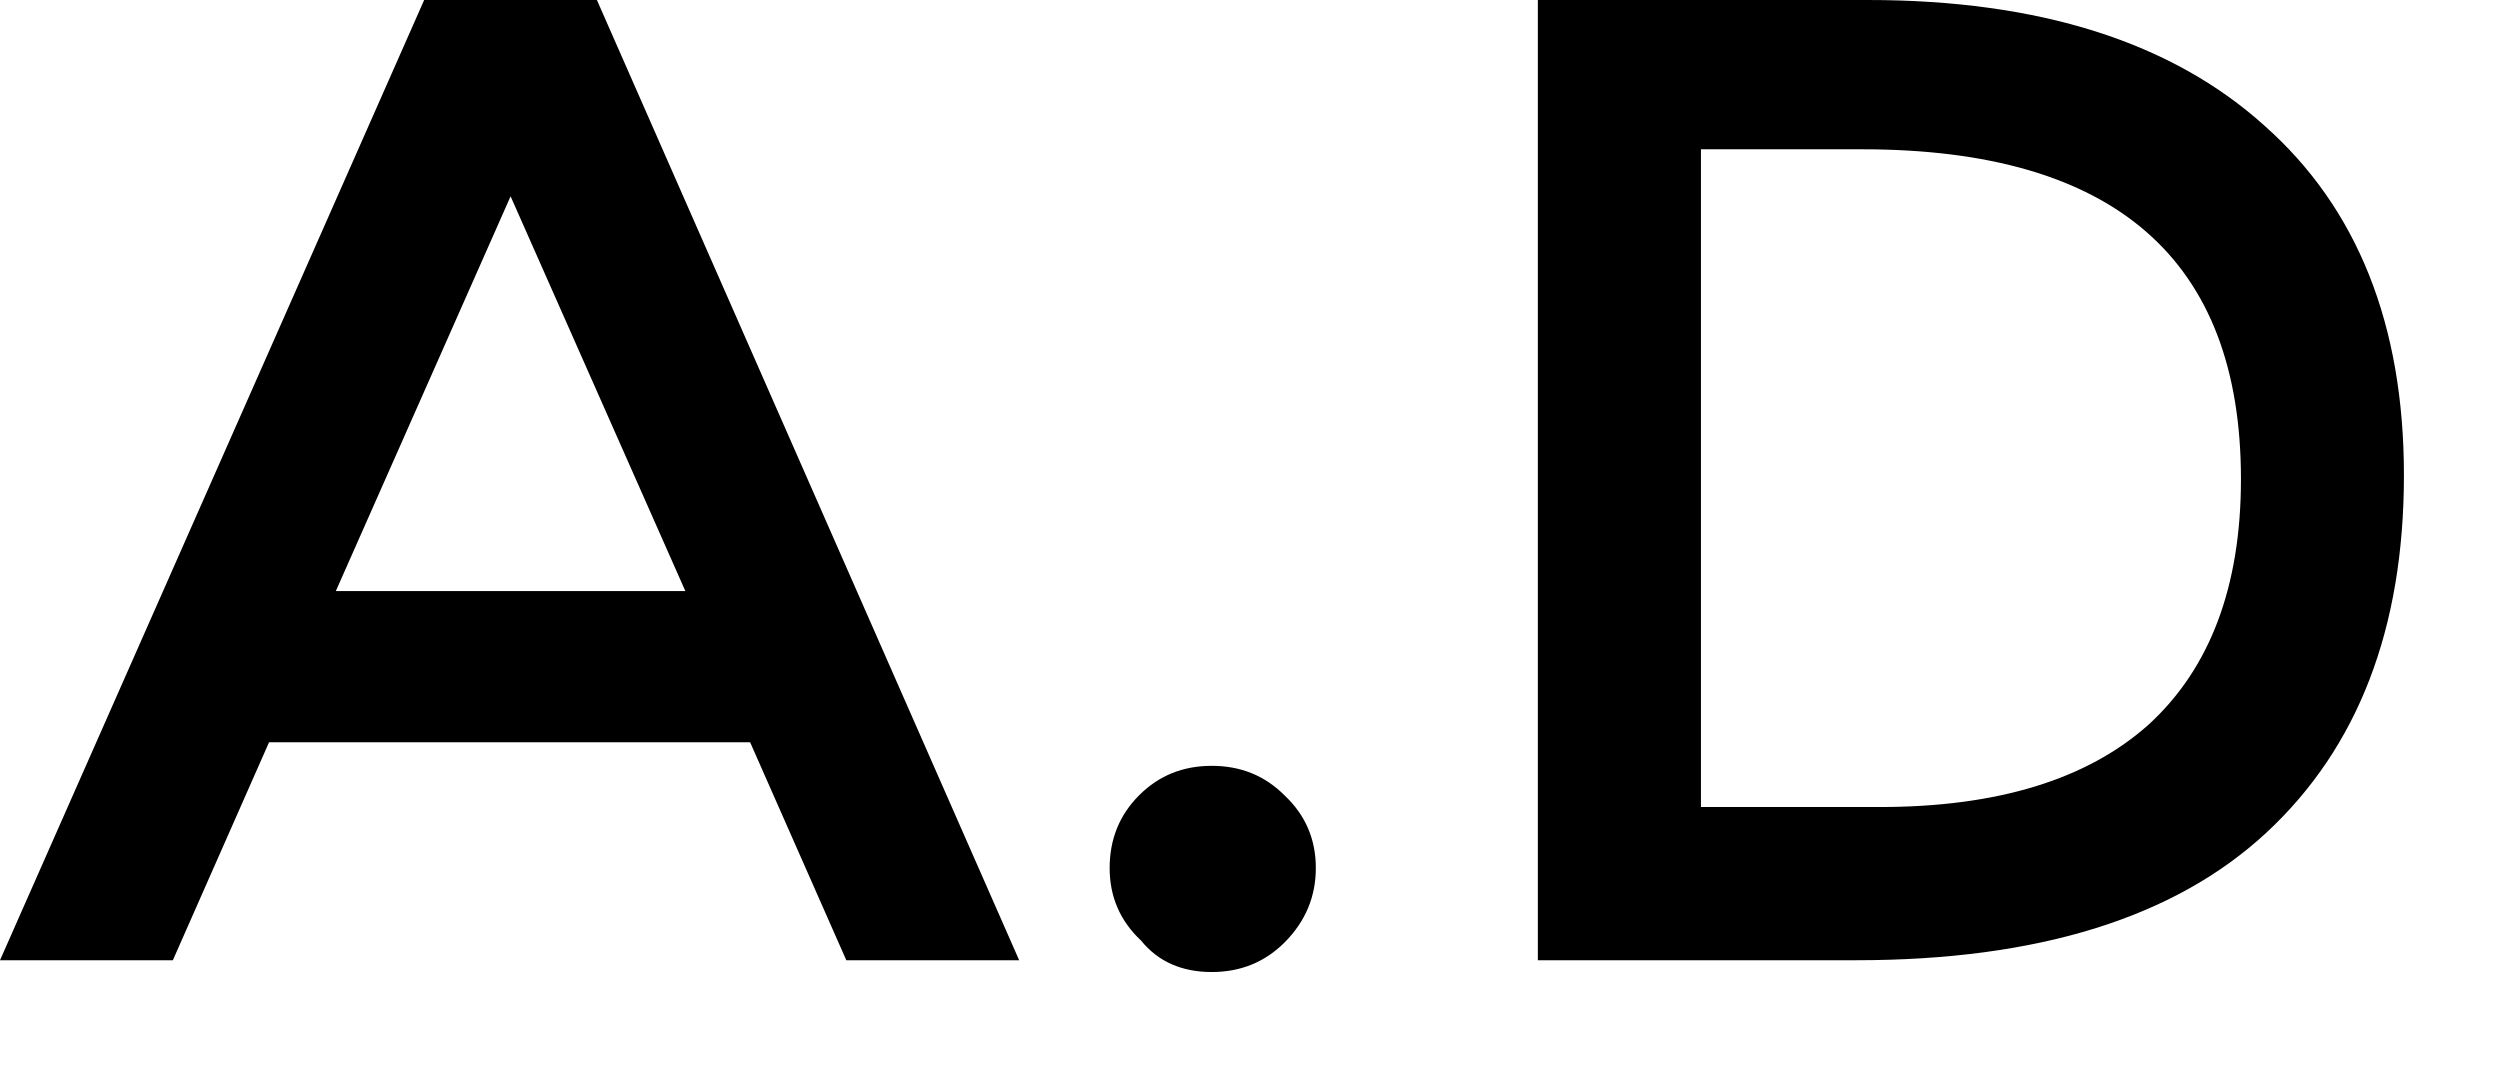
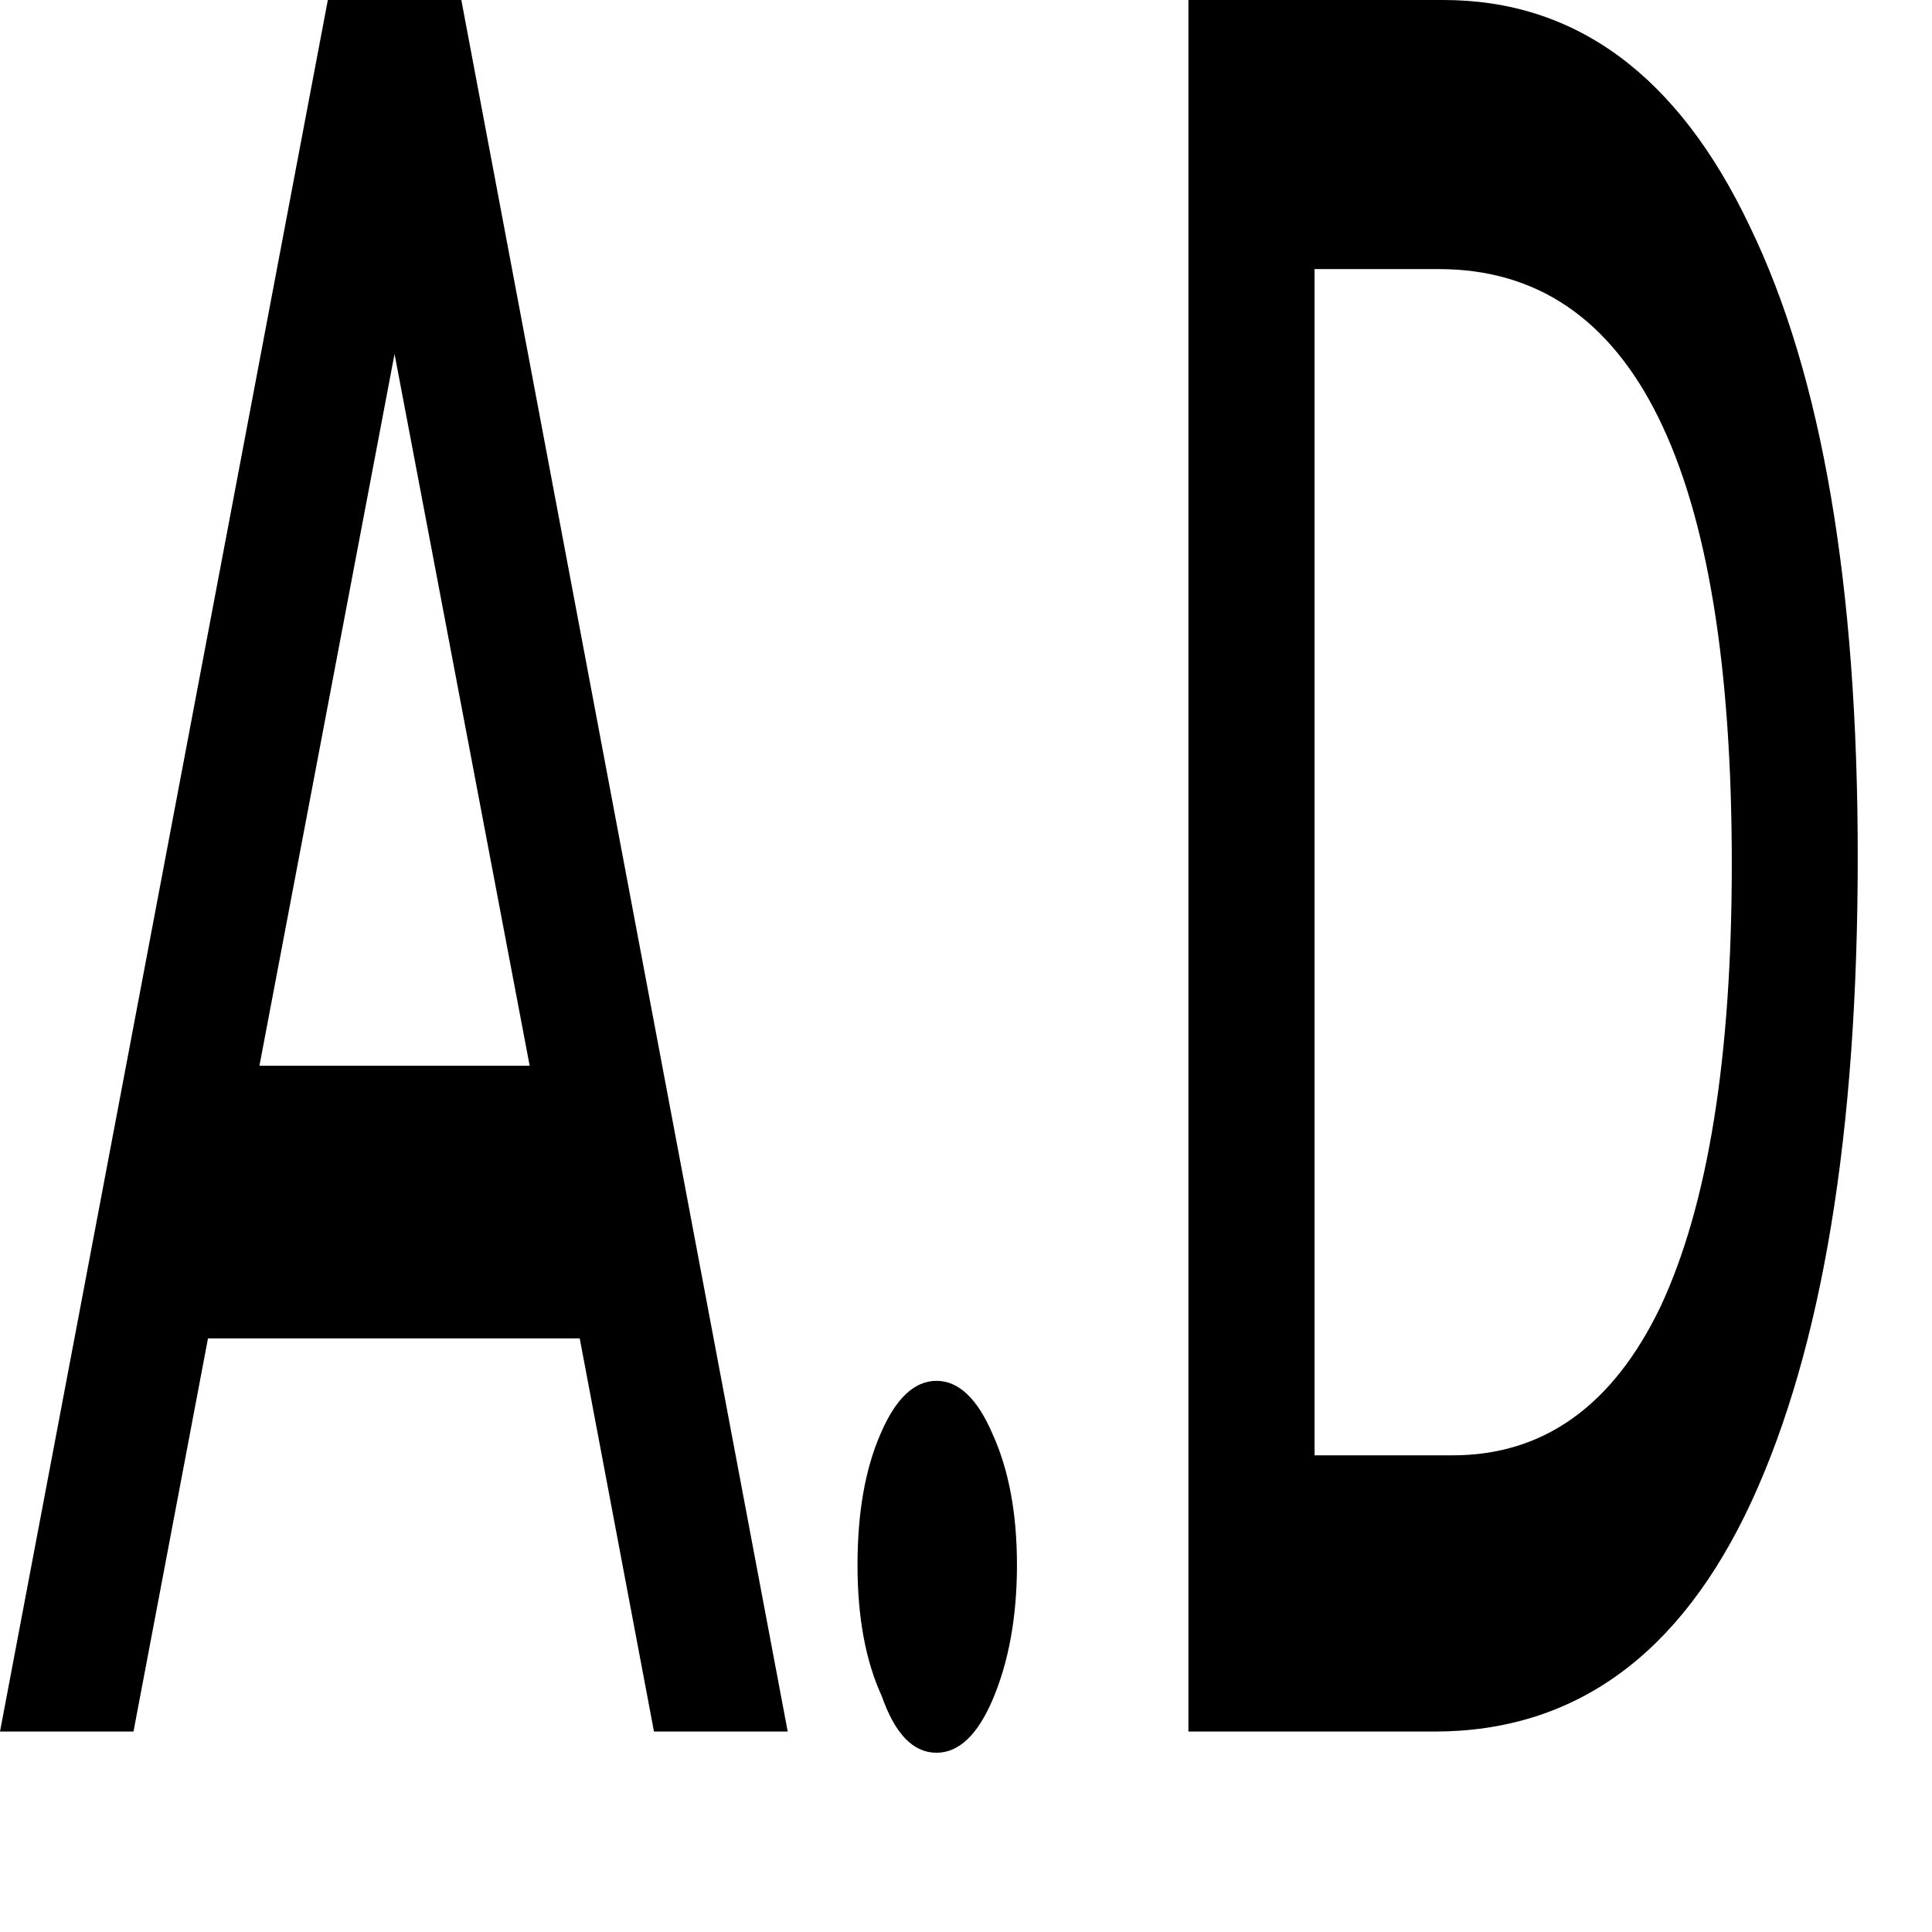
- <svg xmlns="http://www.w3.org/2000/svg" width="21" height="9" viewBox="0 0 21 9" fill="none">
-   <path d="M2.26 6.235L1.452 8.066H0L3.563 -9.53674e-07H5.014L8.561 8.066H7.109L6.301 6.235H2.26ZM5.757 4.965L4.289 1.649L2.821 4.965H5.757ZM9.321 7.291C9.321 7.049 9.404 6.845 9.569 6.68C9.734 6.515 9.937 6.433 10.179 6.433C10.421 6.433 10.624 6.515 10.789 6.68C10.965 6.845 11.053 7.049 11.053 7.291C11.053 7.533 10.965 7.742 10.789 7.918C10.624 8.082 10.421 8.165 10.179 8.165C9.926 8.165 9.728 8.077 9.585 7.901C9.409 7.736 9.321 7.533 9.321 7.291ZM15.69 -9.53674e-07C17.13 -9.53674e-07 18.241 0.352 19.022 1.056C19.802 1.748 20.193 2.727 20.193 3.992C20.193 5.278 19.808 6.279 19.038 6.994C18.268 7.709 17.119 8.066 15.591 8.066H12.918V-9.53674e-07H15.69ZM15.64 1.254H14.288V6.779H15.789C16.778 6.779 17.532 6.548 18.048 6.087C18.565 5.614 18.824 4.926 18.824 4.025C18.824 2.177 17.762 1.254 15.64 1.254Z" fill="black" />
+ <svg xmlns="http://www.w3.org/2000/svg" width="32px" height="32px" viewBox="0 0 32 32" version="1.1">
+   <g id="surface1">
+     <path style=" stroke:none;fill-rule:nonzero;fill:rgb(0%,0%,0%);fill-opacity:1;" d="M 3.445 22.168 L 2.211 28.68 L 0 28.68 L 5.43 0 L 7.641 0 L 13.047 28.68 L 10.832 28.68 L 9.602 22.168 Z M 8.773 17.652 L 6.535 5.863 L 4.297 17.652 Z M 14.203 25.922 C 14.203 25.062 14.328 24.34 14.582 23.754 C 14.832 23.168 15.141 22.871 15.512 22.871 C 15.879 22.871 16.191 23.168 16.441 23.754 C 16.707 24.34 16.844 25.062 16.844 25.922 C 16.844 26.781 16.707 27.527 16.441 28.152 C 16.191 28.738 15.879 29.031 15.512 29.031 C 15.125 29.031 14.824 28.719 14.605 28.094 C 14.336 27.508 14.203 26.781 14.203 25.922 Z M 23.906 0 C 26.102 0 27.797 1.25 28.984 3.754 C 30.176 6.215 30.77 9.695 30.77 14.191 C 30.77 18.766 30.184 22.324 29.012 24.867 C 27.836 27.41 26.086 28.68 23.758 28.68 L 19.684 28.68 L 19.684 0 Z M 23.832 4.457 L 21.773 4.457 L 21.773 24.105 L 24.059 24.105 C 25.566 24.105 26.715 23.285 27.504 21.641 C 28.289 19.961 28.684 17.516 28.684 14.309 C 28.684 7.742 27.066 4.457 23.832 4.457 Z M 23.832 4.457 " />
+   </g>
</svg>
